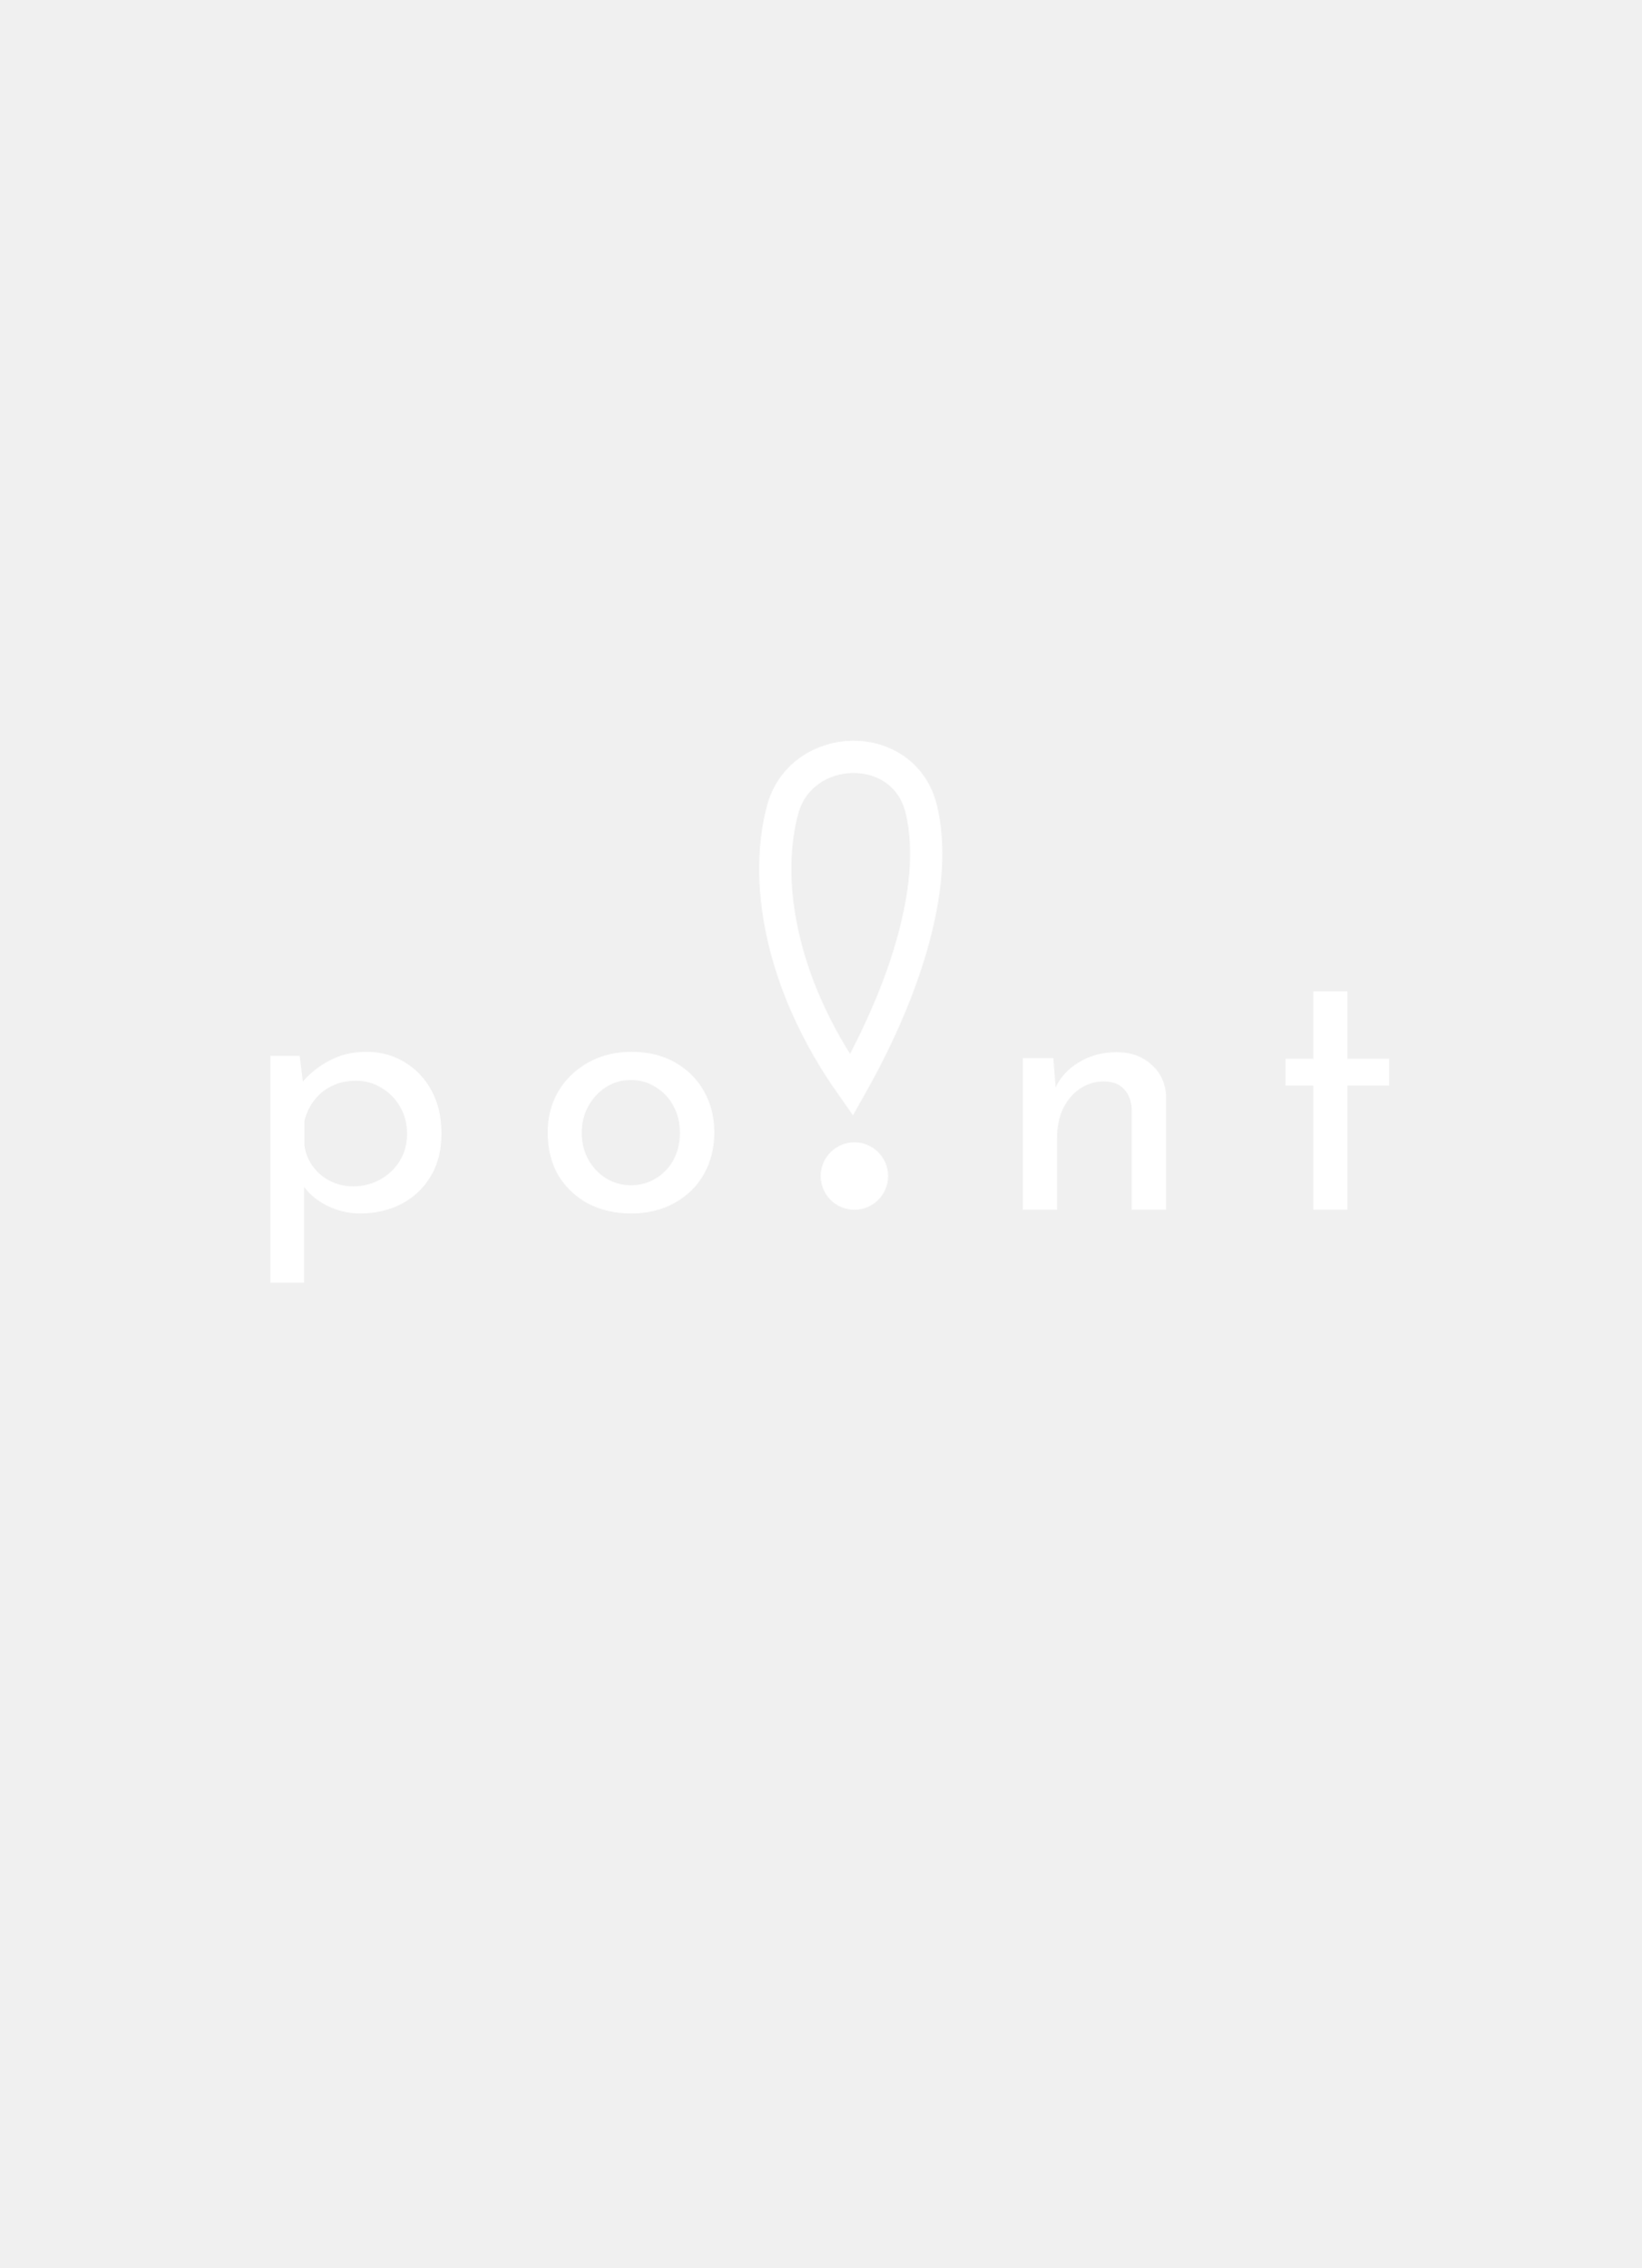
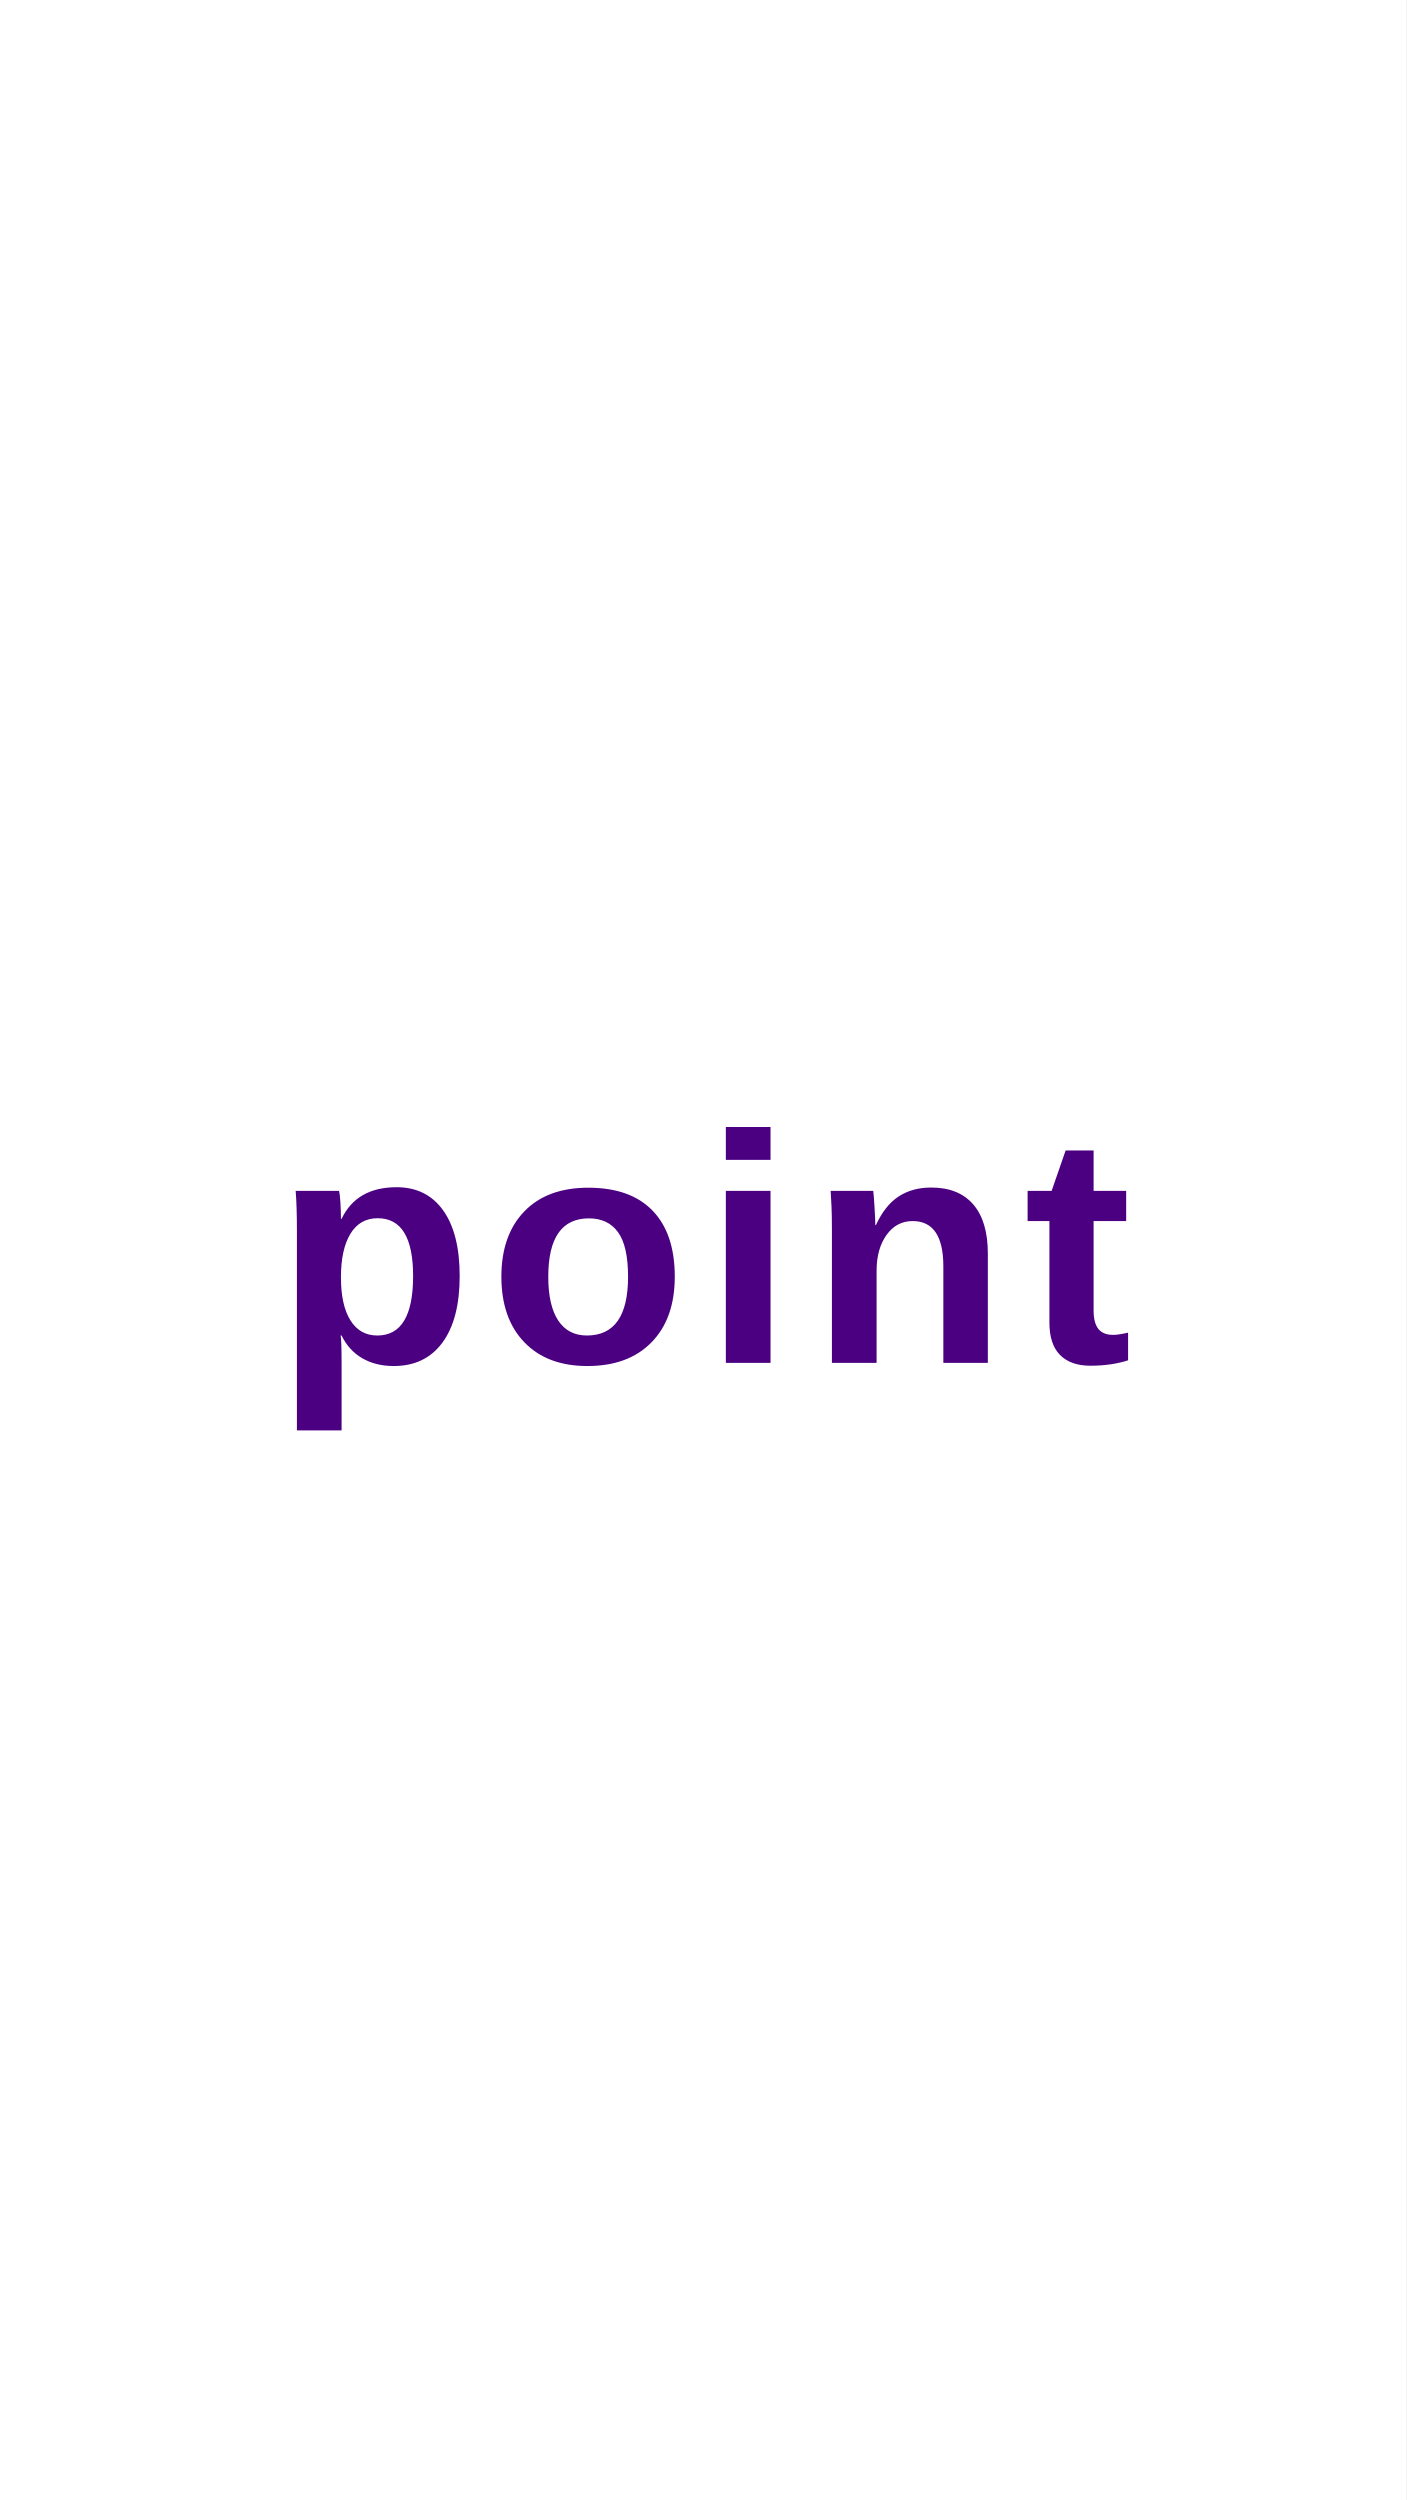
- <svg xmlns="http://www.w3.org/2000/svg" viewBox="-300 -200 1680 2320" fill="none" preserveAspectRatio="xMidYMid meet">
-   <g transform="translate(540, 960) scale(1.5, 1.5) translate(-540, -920)">
-     <path d="M225.474 974.5C217.64 974.5 210.057 972.667 202.724 969C195.557 965.333 189.974 960.417 185.974 954.25L187.474 947V1021.75H164.474V867H184.474L187.724 893.5L185.224 886.25C190.224 879.917 196.557 874.667 204.224 870.5C211.89 866.333 220.474 864.25 229.974 864.25C239.64 864.25 248.307 866.583 255.974 871.25C263.807 875.917 269.974 882.417 274.474 890.75C278.974 899.083 281.224 908.833 281.224 920C281.224 931.167 278.807 940.833 273.974 949C269.14 957.167 262.474 963.5 253.974 968C245.64 972.333 236.14 974.5 225.474 974.5ZM220.974 956C227.64 956 233.724 954.5 239.224 951.5C244.89 948.333 249.39 944.083 252.724 938.75C256.057 933.25 257.724 927.083 257.724 920.25C257.724 913.25 256.14 907.083 252.974 901.75C249.807 896.25 245.557 891.917 240.224 888.75C235.057 885.583 229.224 884 222.724 884C216.724 884 211.307 885.167 206.474 887.5C201.64 889.833 197.64 893.083 194.474 897.25C191.307 901.25 189.057 905.917 187.724 911.25V928.5C188.557 933.833 190.557 938.583 193.724 942.75C196.89 946.917 200.807 950.167 205.474 952.5C210.307 954.833 215.474 956 220.974 956ZM353.667 919.25C353.667 908.917 356.084 899.583 360.917 891.25C365.917 882.917 372.75 876.333 381.417 871.5C390.084 866.667 399.917 864.25 410.917 864.25C422.25 864.25 432.167 866.667 440.667 871.5C449.167 876.333 455.75 882.917 460.417 891.25C465.084 899.583 467.417 908.917 467.417 919.25C467.417 929.583 465.084 939 460.417 947.5C455.75 955.833 449.084 962.417 440.417 967.25C431.917 972.083 422 974.5 410.667 974.5C399.667 974.5 389.834 972.25 381.167 967.75C372.667 963.083 365.917 956.667 360.917 948.5C356.084 940.167 353.667 930.417 353.667 919.25ZM376.917 919.5C376.917 926.167 378.417 932.25 381.417 937.75C384.417 943.083 388.417 947.333 393.417 950.5C398.584 953.667 404.25 955.25 410.417 955.25C416.917 955.25 422.667 953.667 427.667 950.5C432.834 947.333 436.834 943.083 439.667 937.75C442.5 932.25 443.917 926.167 443.917 919.5C443.917 912.833 442.5 906.833 439.667 901.5C436.834 896 432.834 891.667 427.667 888.5C422.667 885.167 416.917 883.5 410.417 883.5C404.084 883.5 398.334 885.167 393.167 888.5C388.167 891.833 384.167 896.25 381.167 901.75C378.334 907.083 376.917 913 376.917 919.5ZM698.749 868.5L700.749 893.75L699.749 889.75C703.082 882.083 708.499 876 715.999 871.5C723.499 866.833 732.166 864.5 741.999 864.5C751.832 864.5 759.832 867.417 765.999 873.25C772.332 878.917 775.582 886.333 775.749 895.5V972H752.249V903.75C752.082 898.083 750.416 893.5 747.249 890C744.249 886.333 739.499 884.5 732.999 884.5C726.999 884.5 721.582 886.167 716.749 889.5C711.916 892.833 708.082 897.417 705.249 903.25C702.582 909.083 701.249 915.833 701.249 923.5V972H677.999V868.5H698.749ZM876.183 823H899.433V869H927.933V887.25H899.433V972H876.183V887.25H857.183V869H876.183V823Z" fill="white" />
-     <path d="M514.176 698.487C501.416 744.559 510.523 815.335 560.978 887C600.143 817.574 620.57 747.03 608.583 698.487C596.596 649.944 526.936 652.415 514.176 698.487Z" stroke="white" stroke-width="22" />
-     <circle cx="563" cy="949" r="23" fill="white" />
-   </g>
+ <svg xmlns="http://www.w3.org/2000/svg" viewBox="0 0 1080 1920" preserveAspectRatio="xMidYMid meet">
+   <rect width="1080" height="1920" fill="#FFFFFF" />
+   <text x="540" y="960" font-family="Arial, Helvetica, sans-serif" font-size="250" font-weight="bold" fill="#4B0082" text-anchor="middle" dominant-baseline="central" letter-spacing="12">
+     point
+   </text>
</svg>
